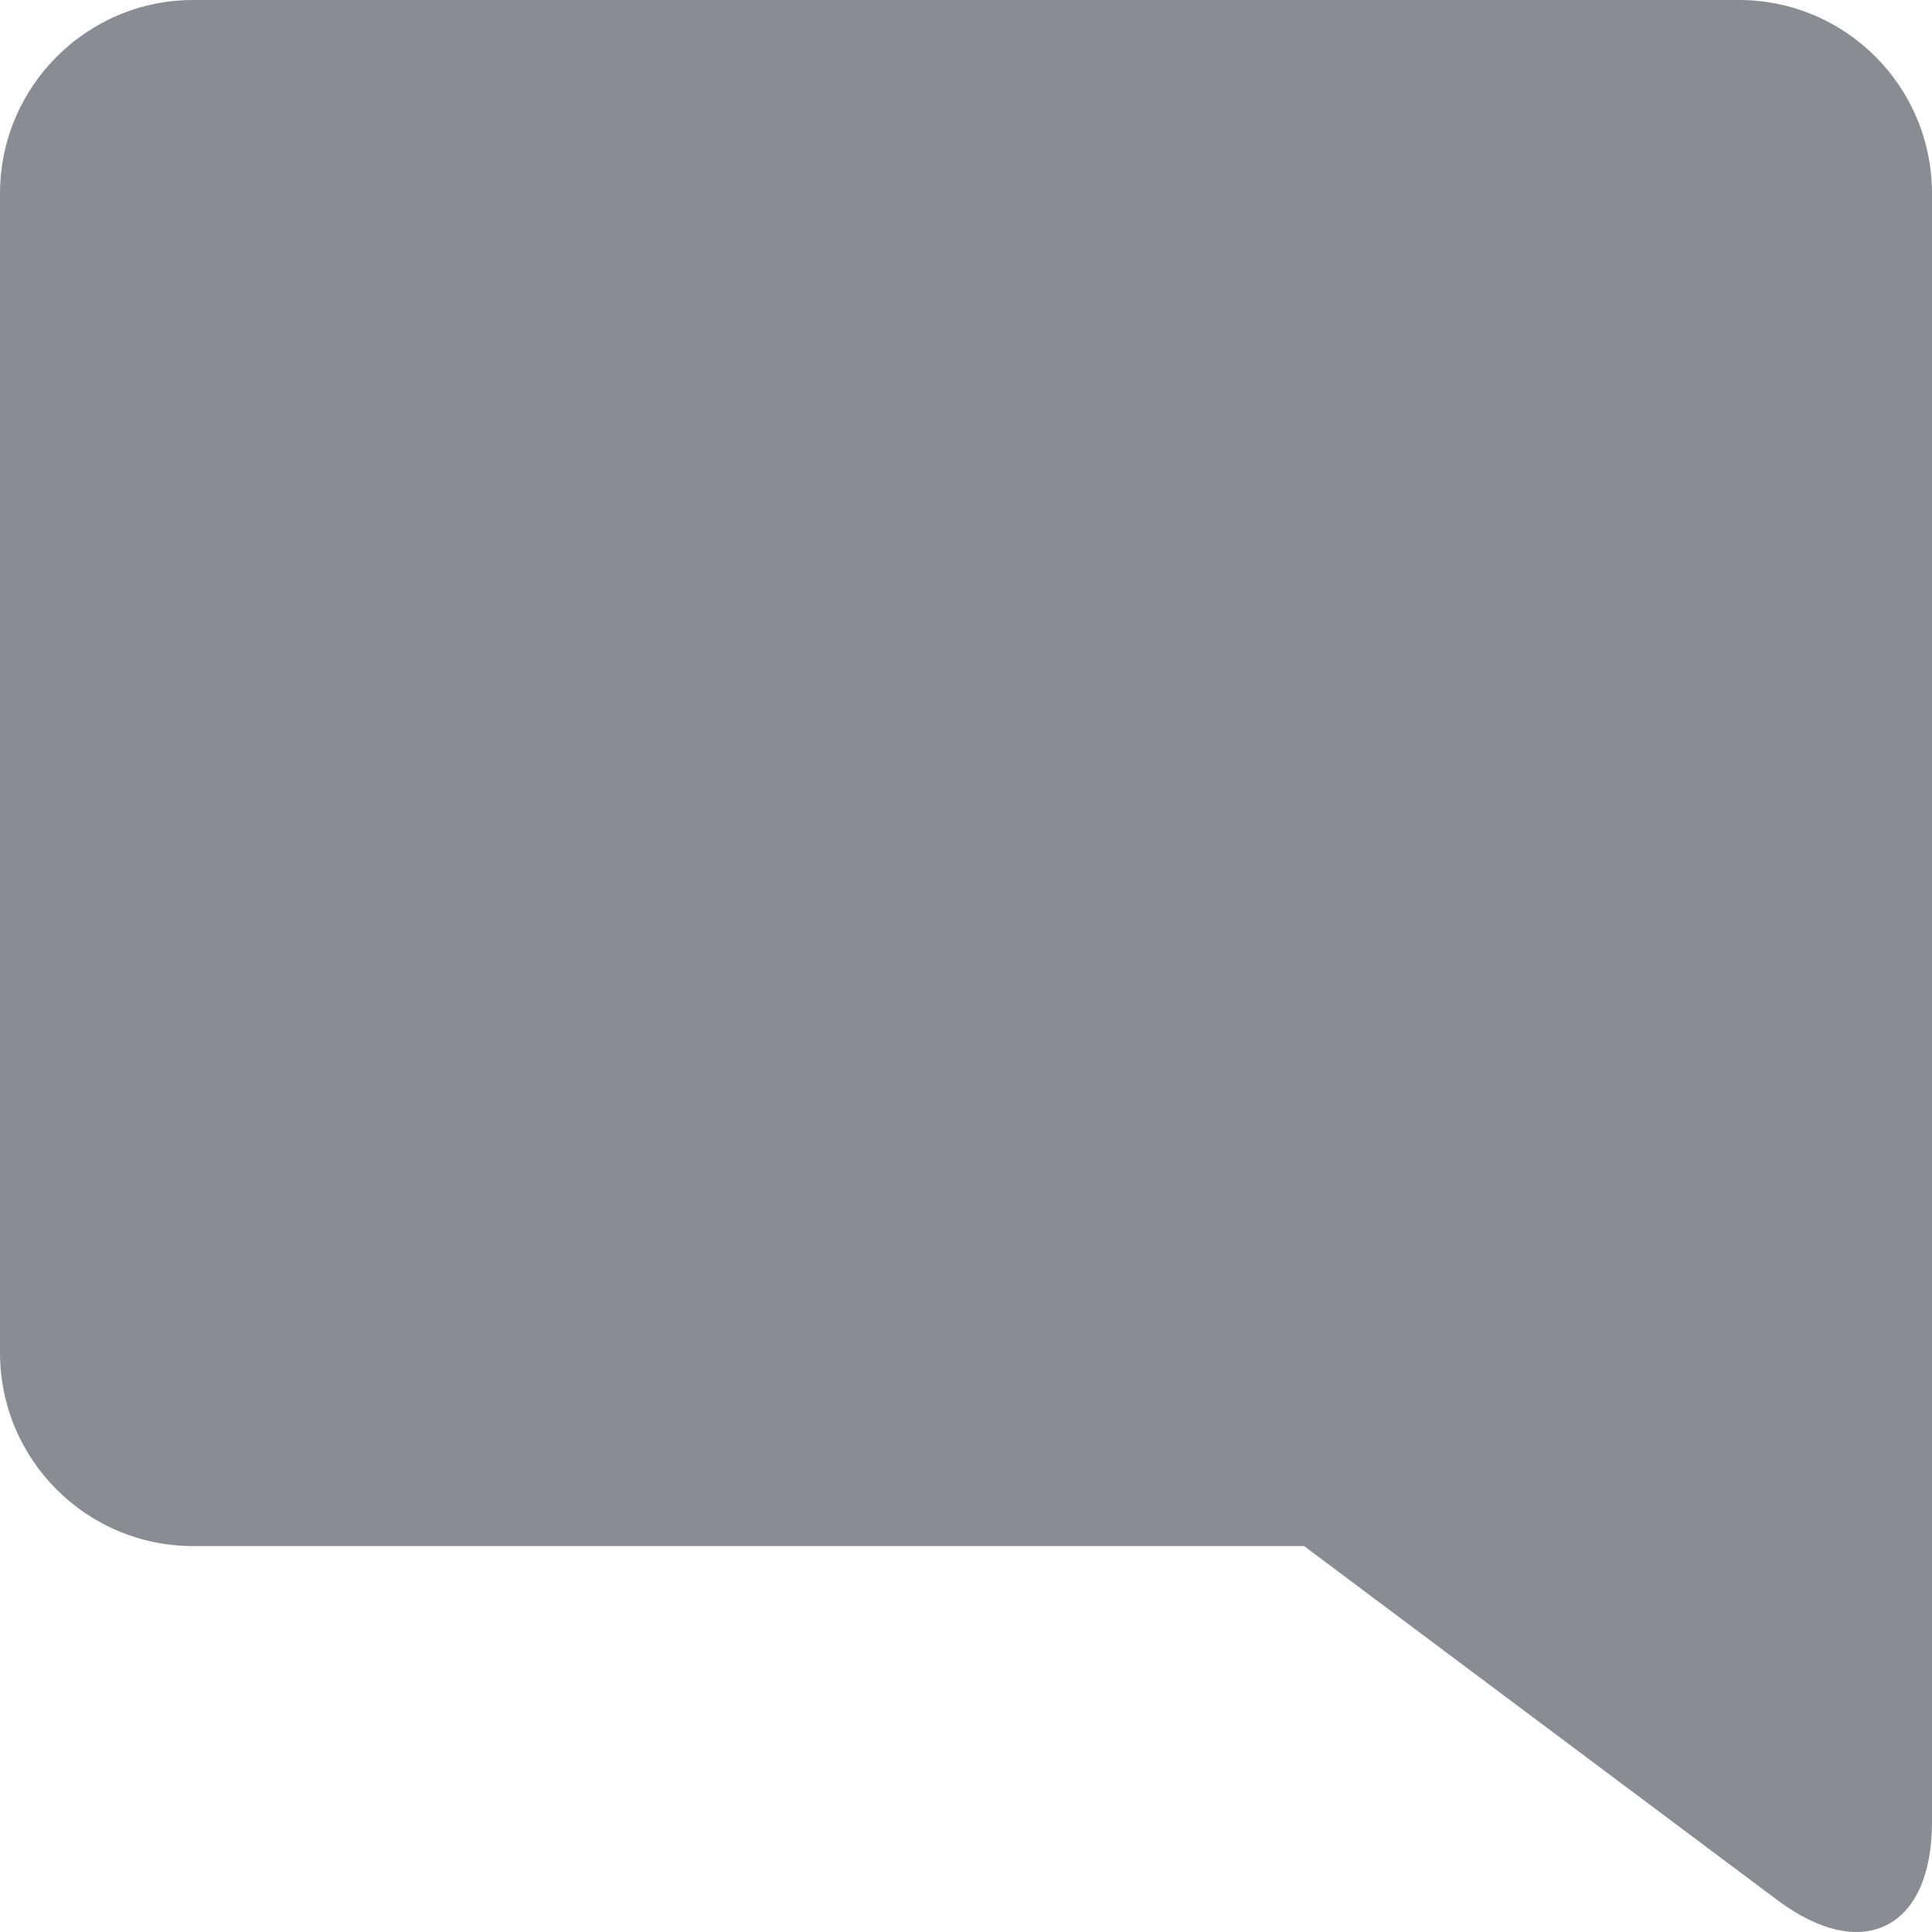
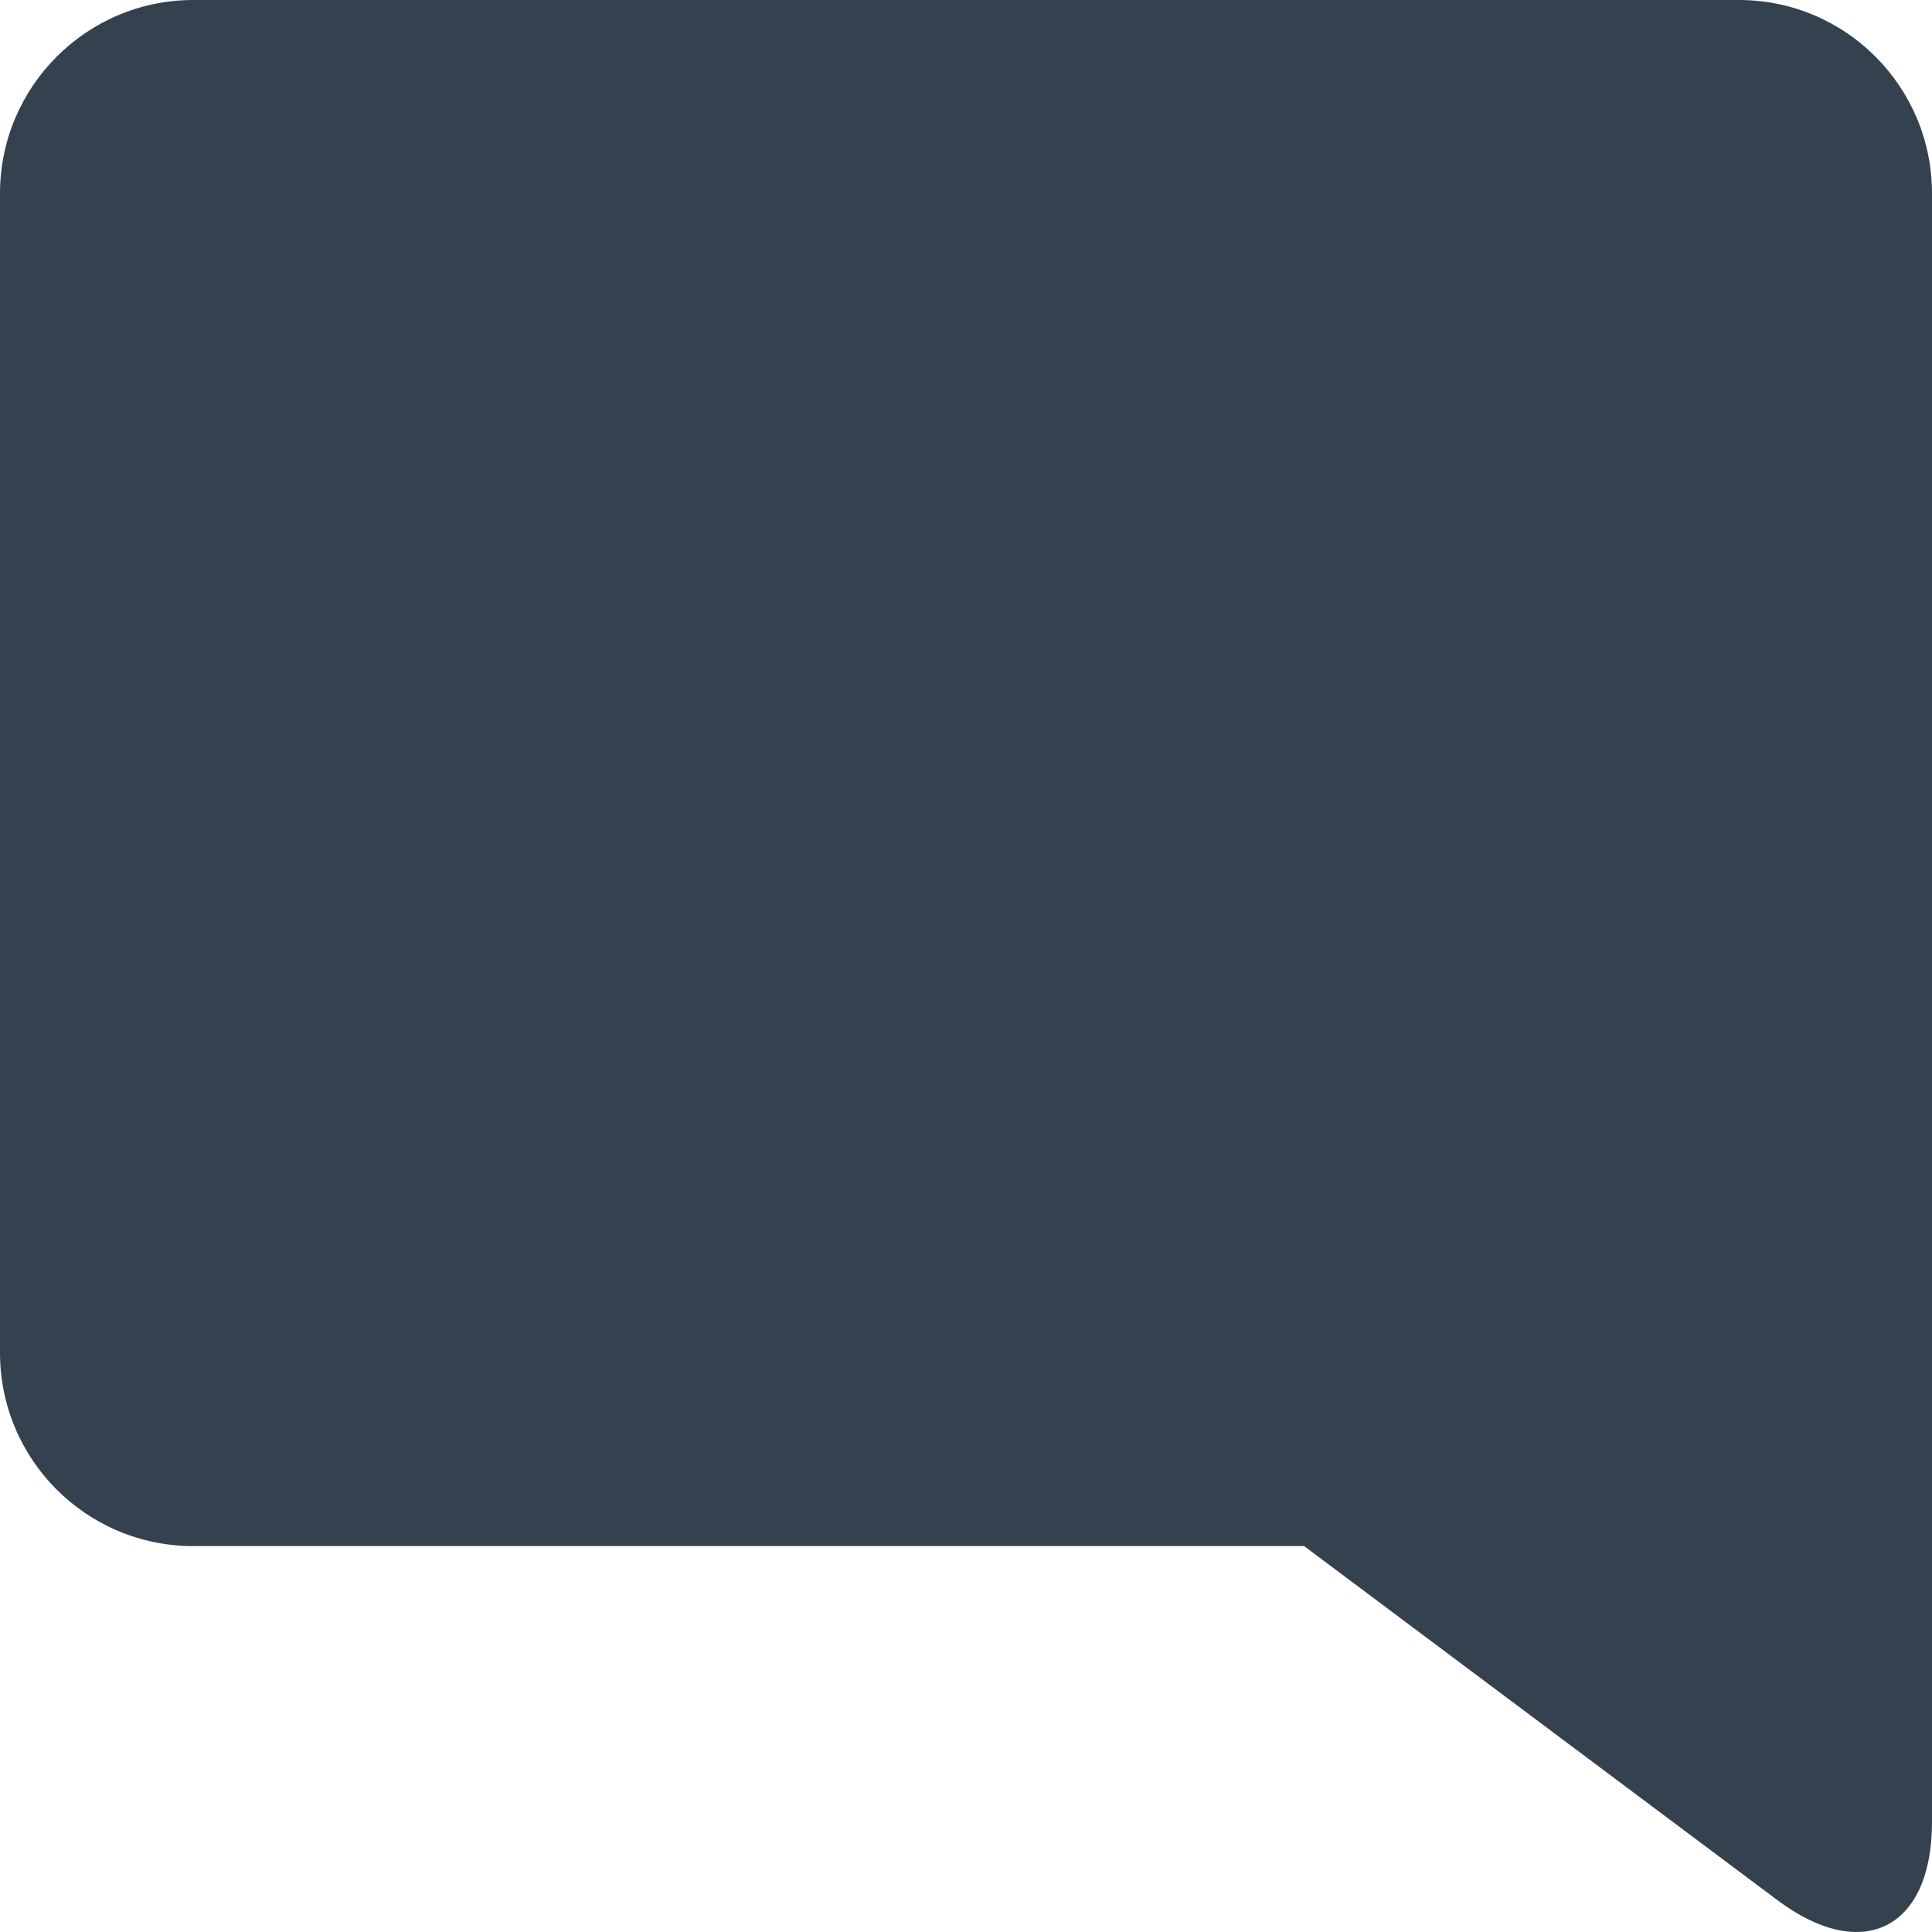
<svg xmlns="http://www.w3.org/2000/svg" width="12px" height="12px" viewBox="0 0 12 12" version="1.1">
-   <defs />
-   <g id="Mobile-density-udpates" stroke="none" stroke-width="1" fill="none" fill-rule="evenodd">
-     <g id="Mobile:-No-comments" transform="translate(-248, -378)" fill="#898D93">
-       <g id="Group-2" transform="translate(113, 129)">
-         <g id="Group-7" transform="translate(135, 247)">
+   <g id="Post-consumption" stroke="none" stroke-width="1" fill="none" fill-rule="evenodd">
+     <g id="1.99-commenting-(new-comment-comes-in)" transform="translate(-428, -431)" fill="#34414F">
+       <g id="Group-23" transform="translate(428, 423)">
+         <g id="Group-27" transform="translate(0, 6)">
          <path d="M12,13.317 C12,13.982 11.568,14.197 11.041,13.803 L8.1,11.603 L1.2,11.603 C0.537,11.603 0,11.066 0,10.402 L0,3.202 C0,2.538 0.539,2 1.2,2 L10.8,2 C11.463,2 12,2.537 12,3.202 L12,13.317 Z" id="Combined-Shape" />
        </g>
      </g>
    </g>
  </g>
</svg>
